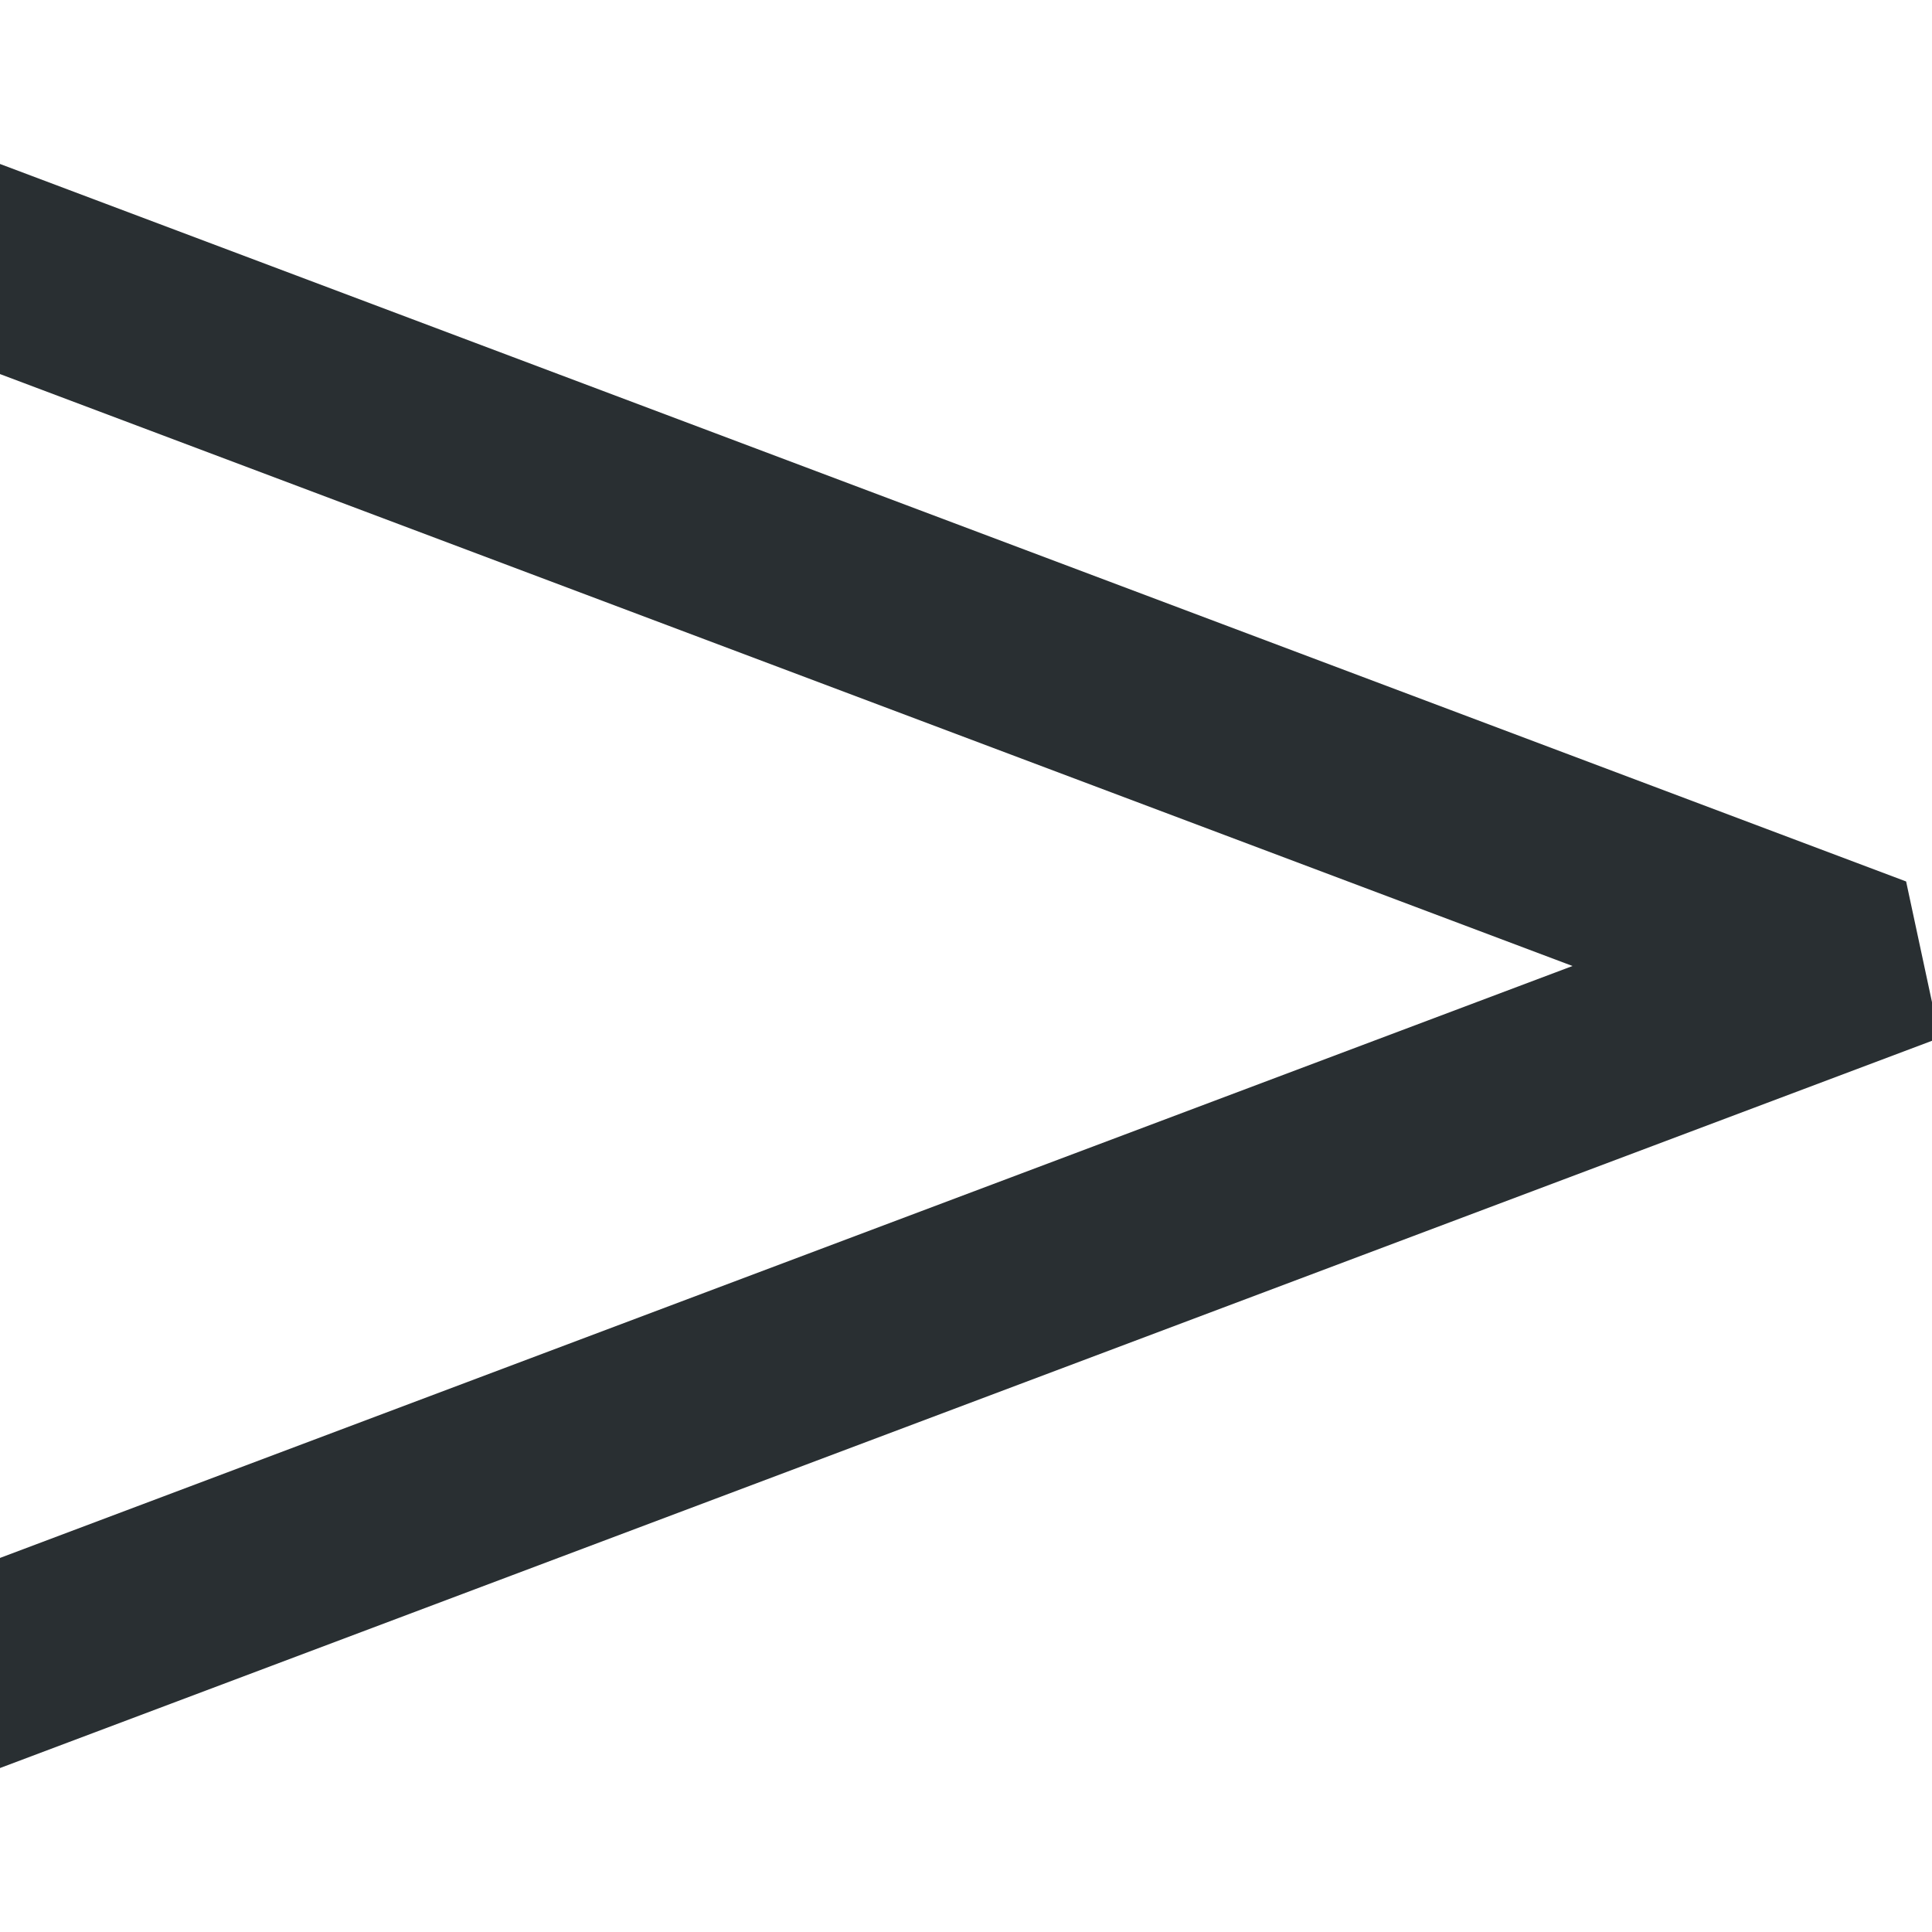
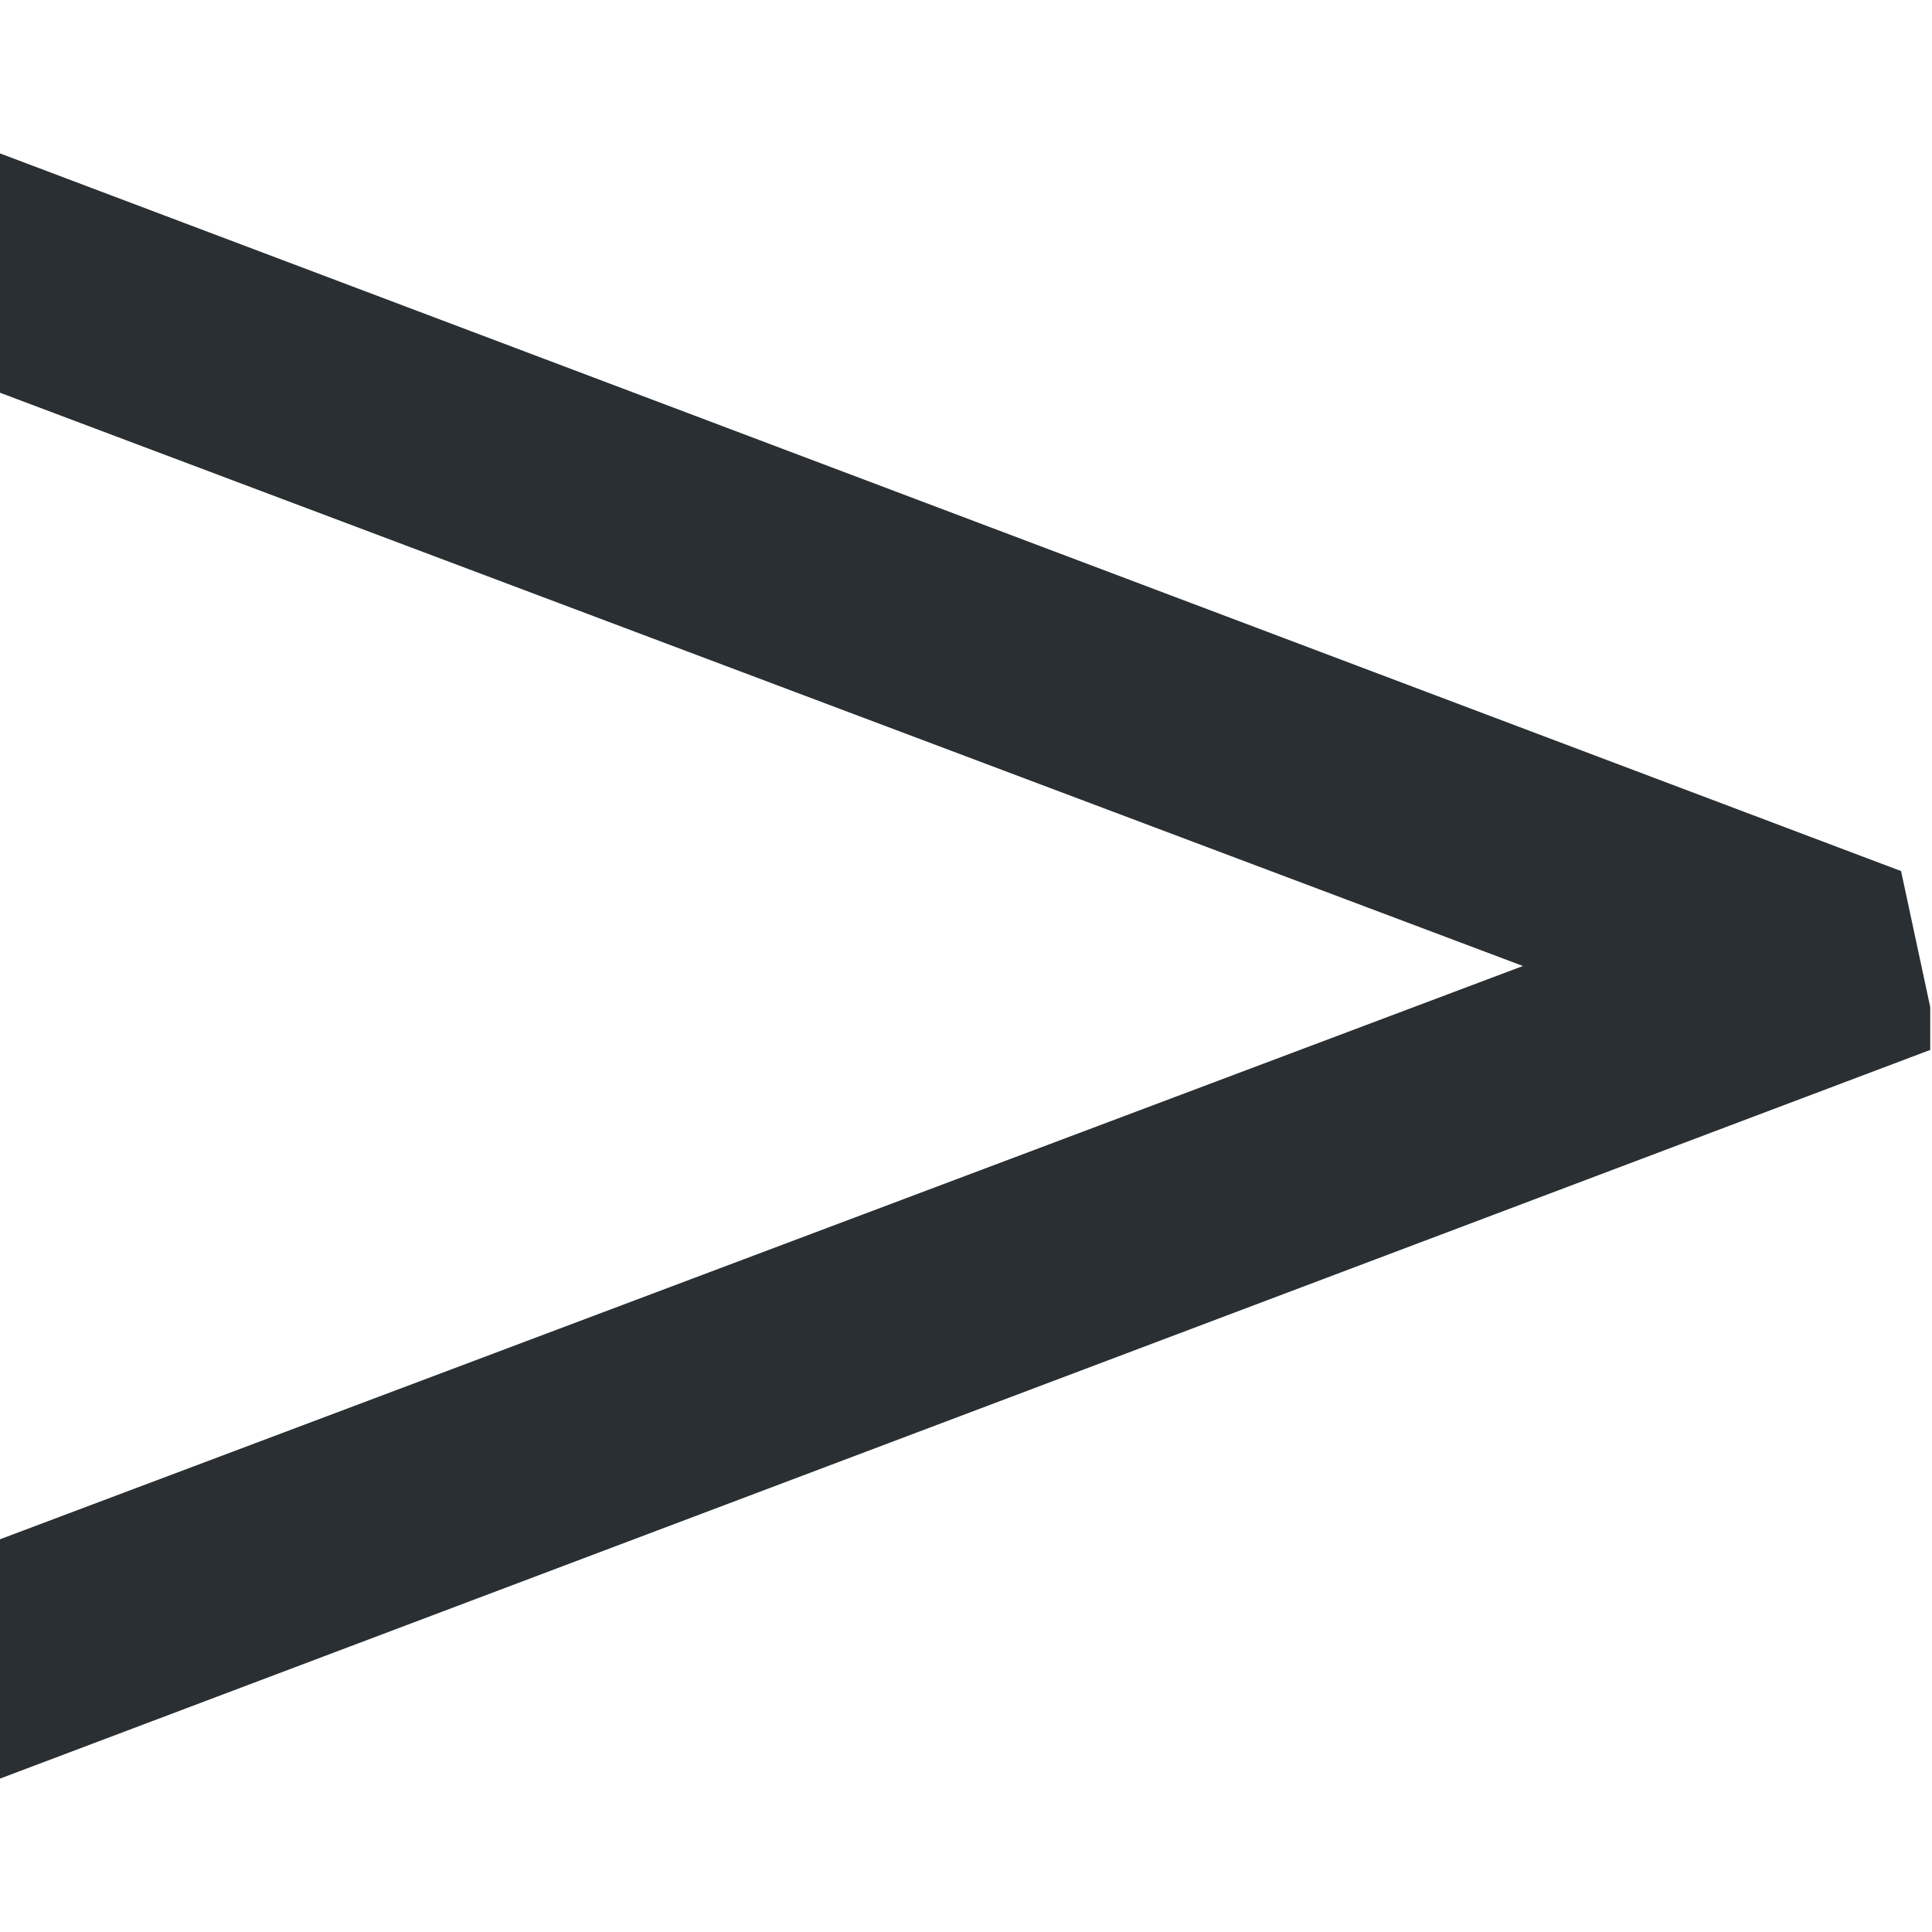
- <svg xmlns="http://www.w3.org/2000/svg" width="32px" height="32px" viewBox="0 0 256 256" version="1.1" class="arrow--right">
-   <g stroke="none" fill-rule="evenodd" fill="#292F32">
-     <path d="M137.91,-4.4408921e-16 L234.274,256 L206.434,256 L128,47.632 L49.566,256 L21.726,256 L116.799,3.43 L132.793,3.16413562e-15 L137.91,3.55271368e-15 Z" id="arrow" transform="translate(128, 128) rotate(90) translate(-128, -128) " />
-   </g>
+ <svg xmlns="http://www.w3.org/2000/svg" width="16px" height="16px" viewBox="0 0 128 128" version="1.1" class="arrow--right">
+   <path d="M69.442,8.27116153e-15 L117.763,128 L101.907,128 L63.881,26.983 L25.856,128 L10,128 L57.592,1.931 L66.596,4.02455846e-15 L69.442,3.55271368e-15 Z" transform="translate(63.88141, 64) rotate(90) translate(-63.88141, -64)" fill="#292F32" fill-rule="evenodd" />
</svg>
